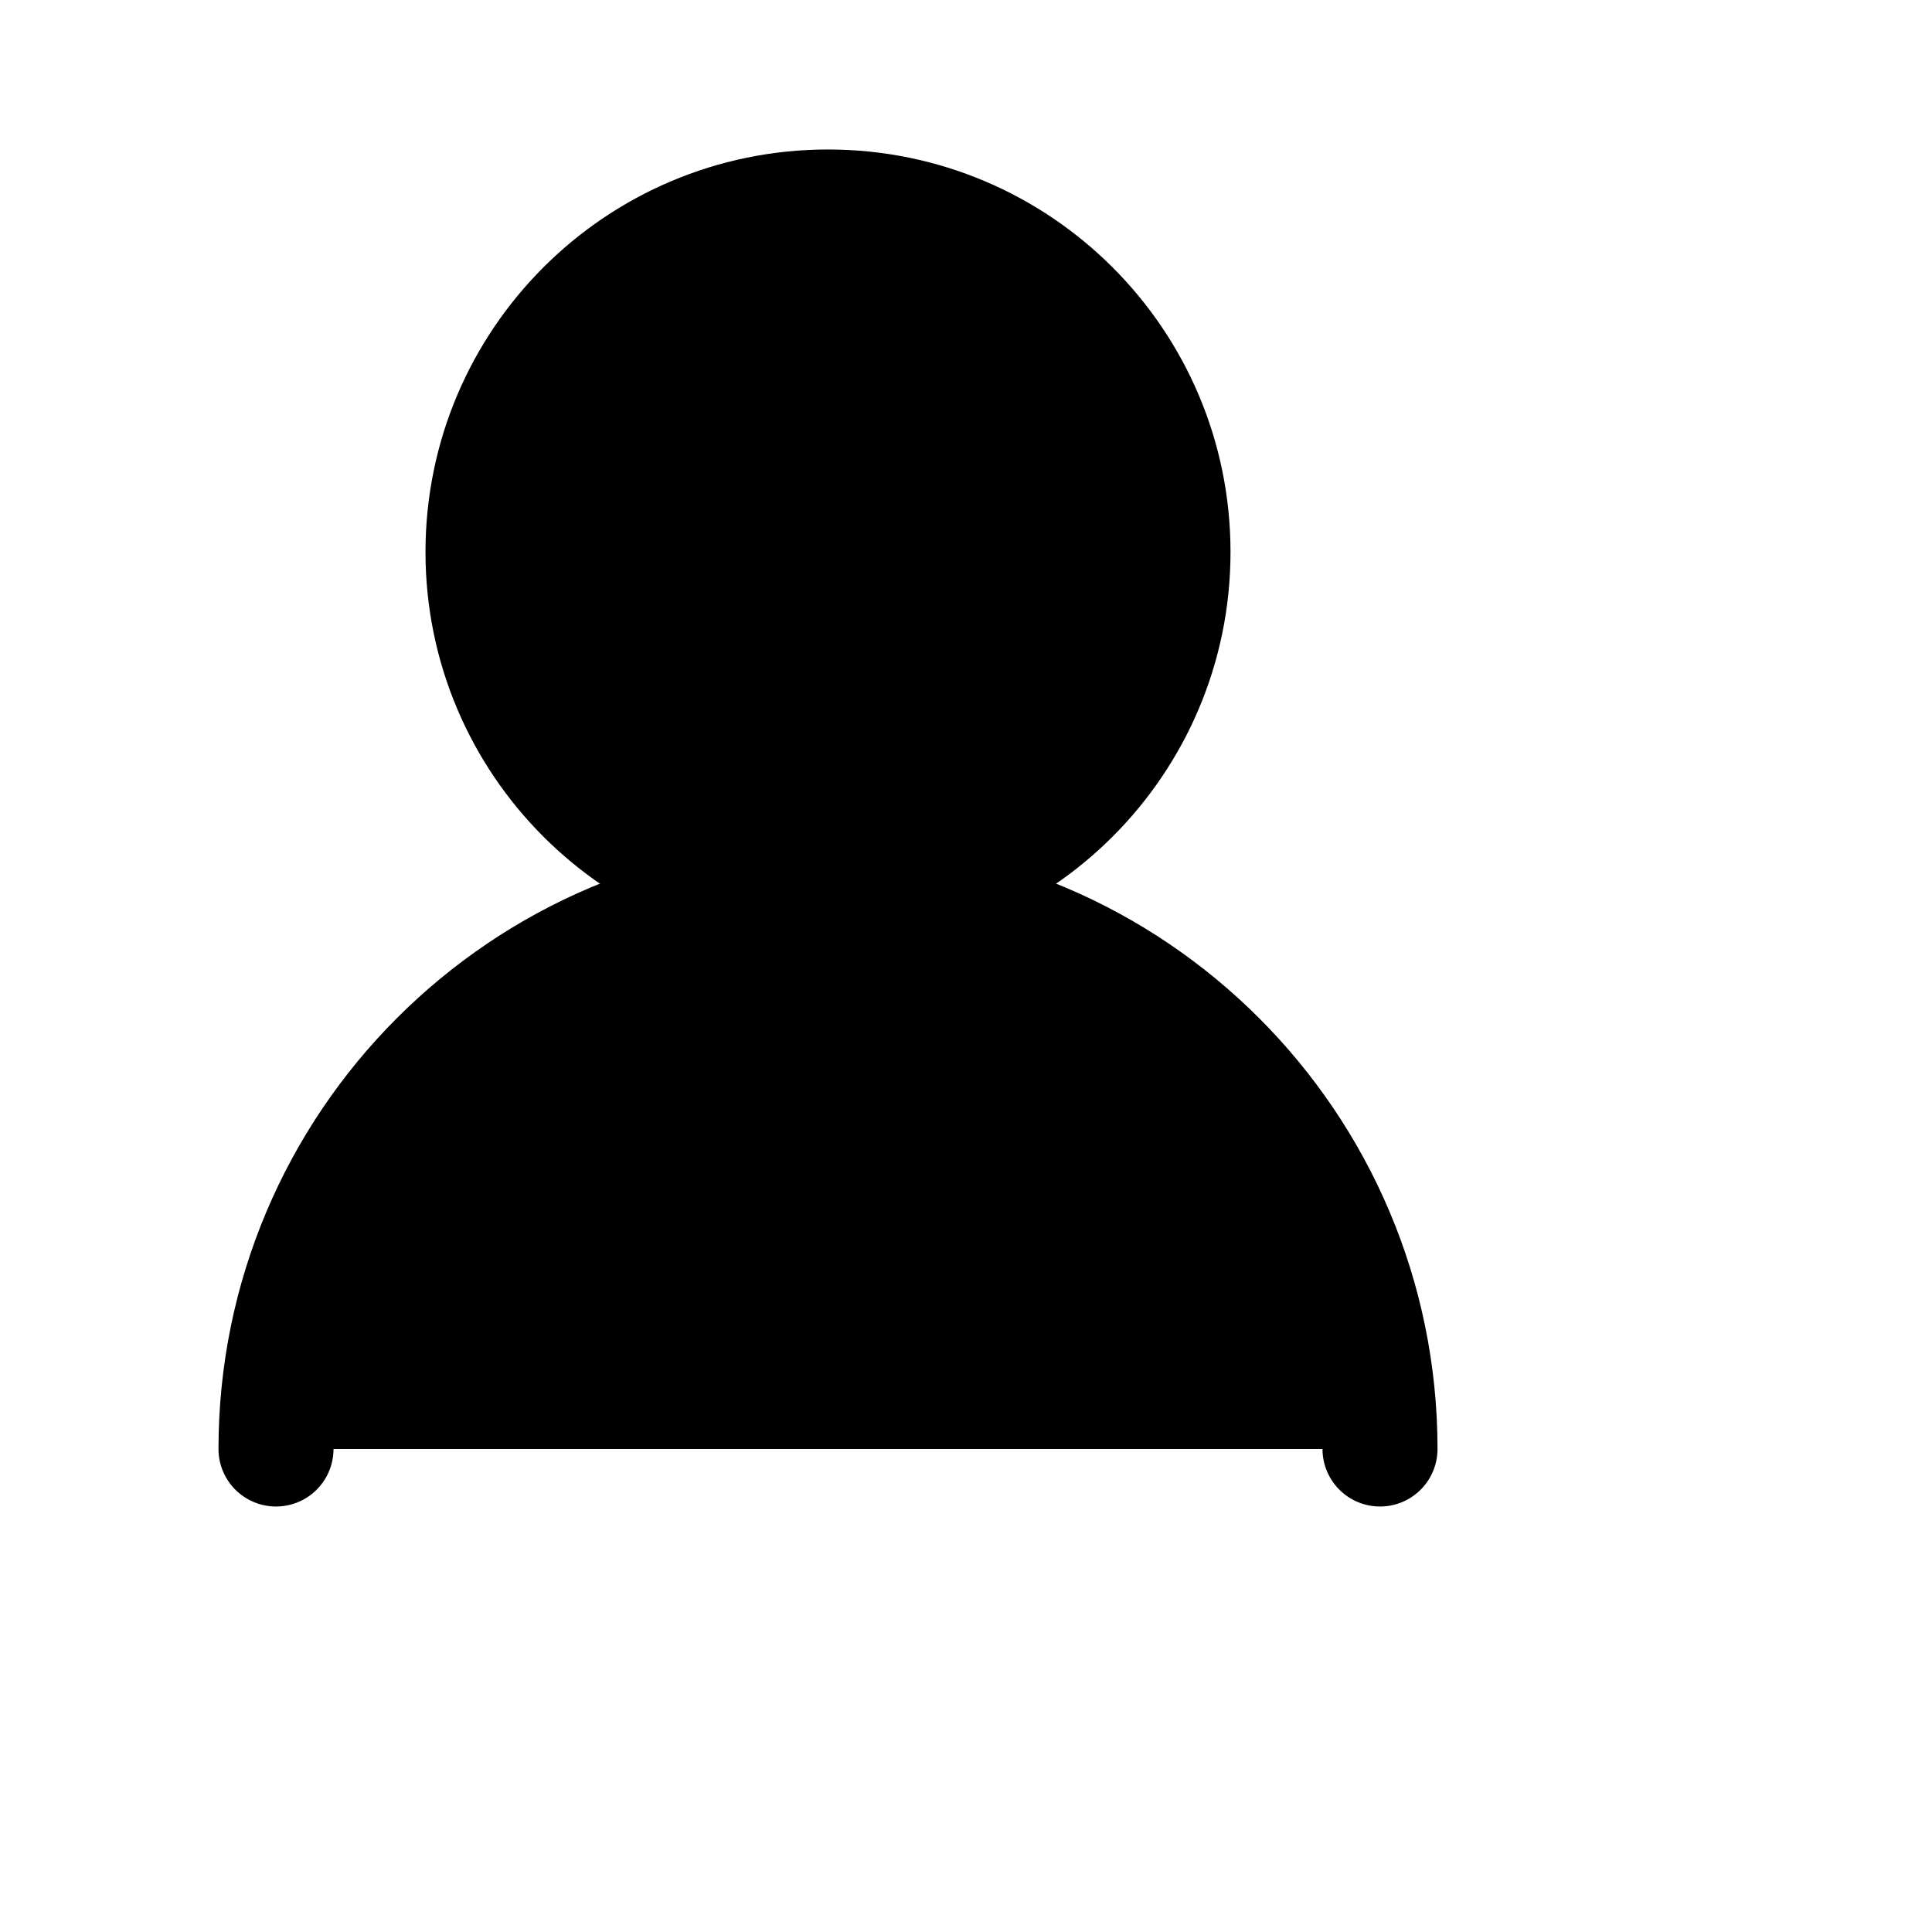
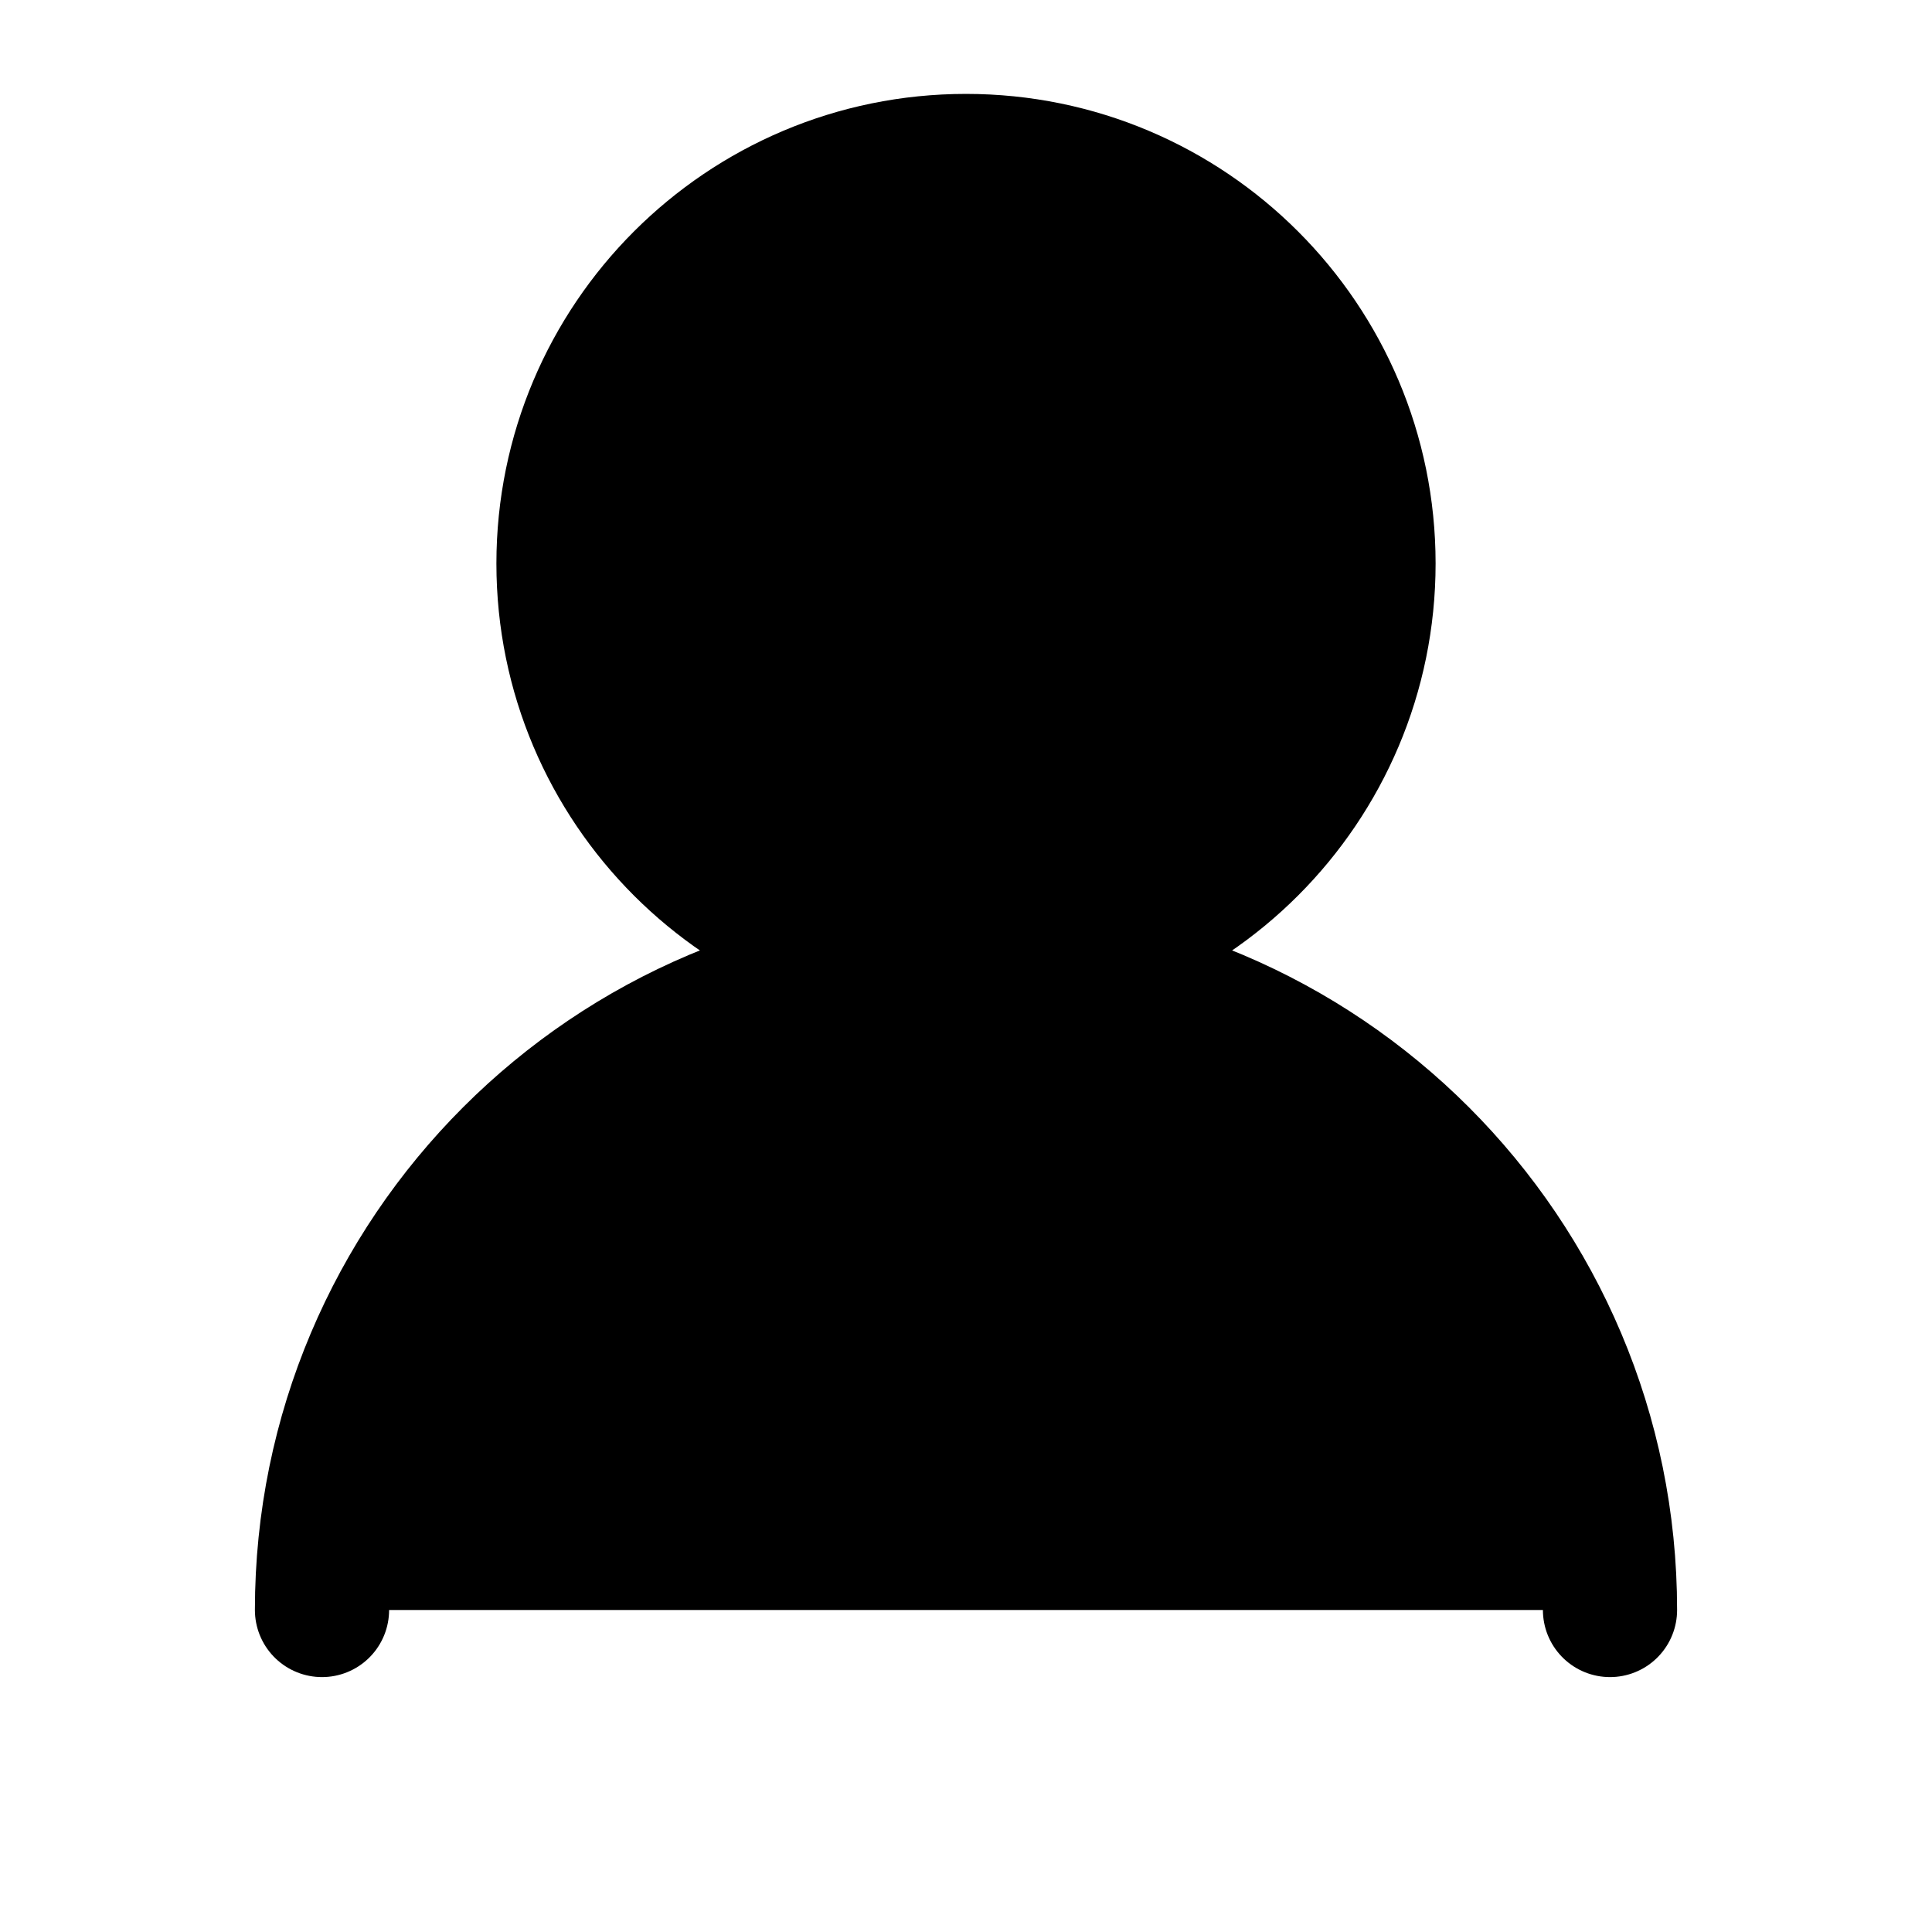
- <svg xmlns="http://www.w3.org/2000/svg" width="28" height="28" viewBox="0 0 28 28" fill="none">
+ <svg xmlns="http://www.w3.org/2000/svg" width="28" height="28" viewBox="3 2 22 24" fill="none">
  <g fill-rule="evenodd" clip-rule="evenodd" fill="currentColor" stroke="currentColor" stroke-width="1.667" stroke-linecap="round" stroke-linejoin="round">
-     <circle cx="12" cy="8" r="5" fill="currentColor" />
-     <path d="M20 21a8 8 0 1 0-16 0" />
+     <circle cx="14" cy="9" r="5" fill="currentColor" />
+     <path d="M22 22a8 8 0 1 0-16 0" />
  </g>
</svg>
